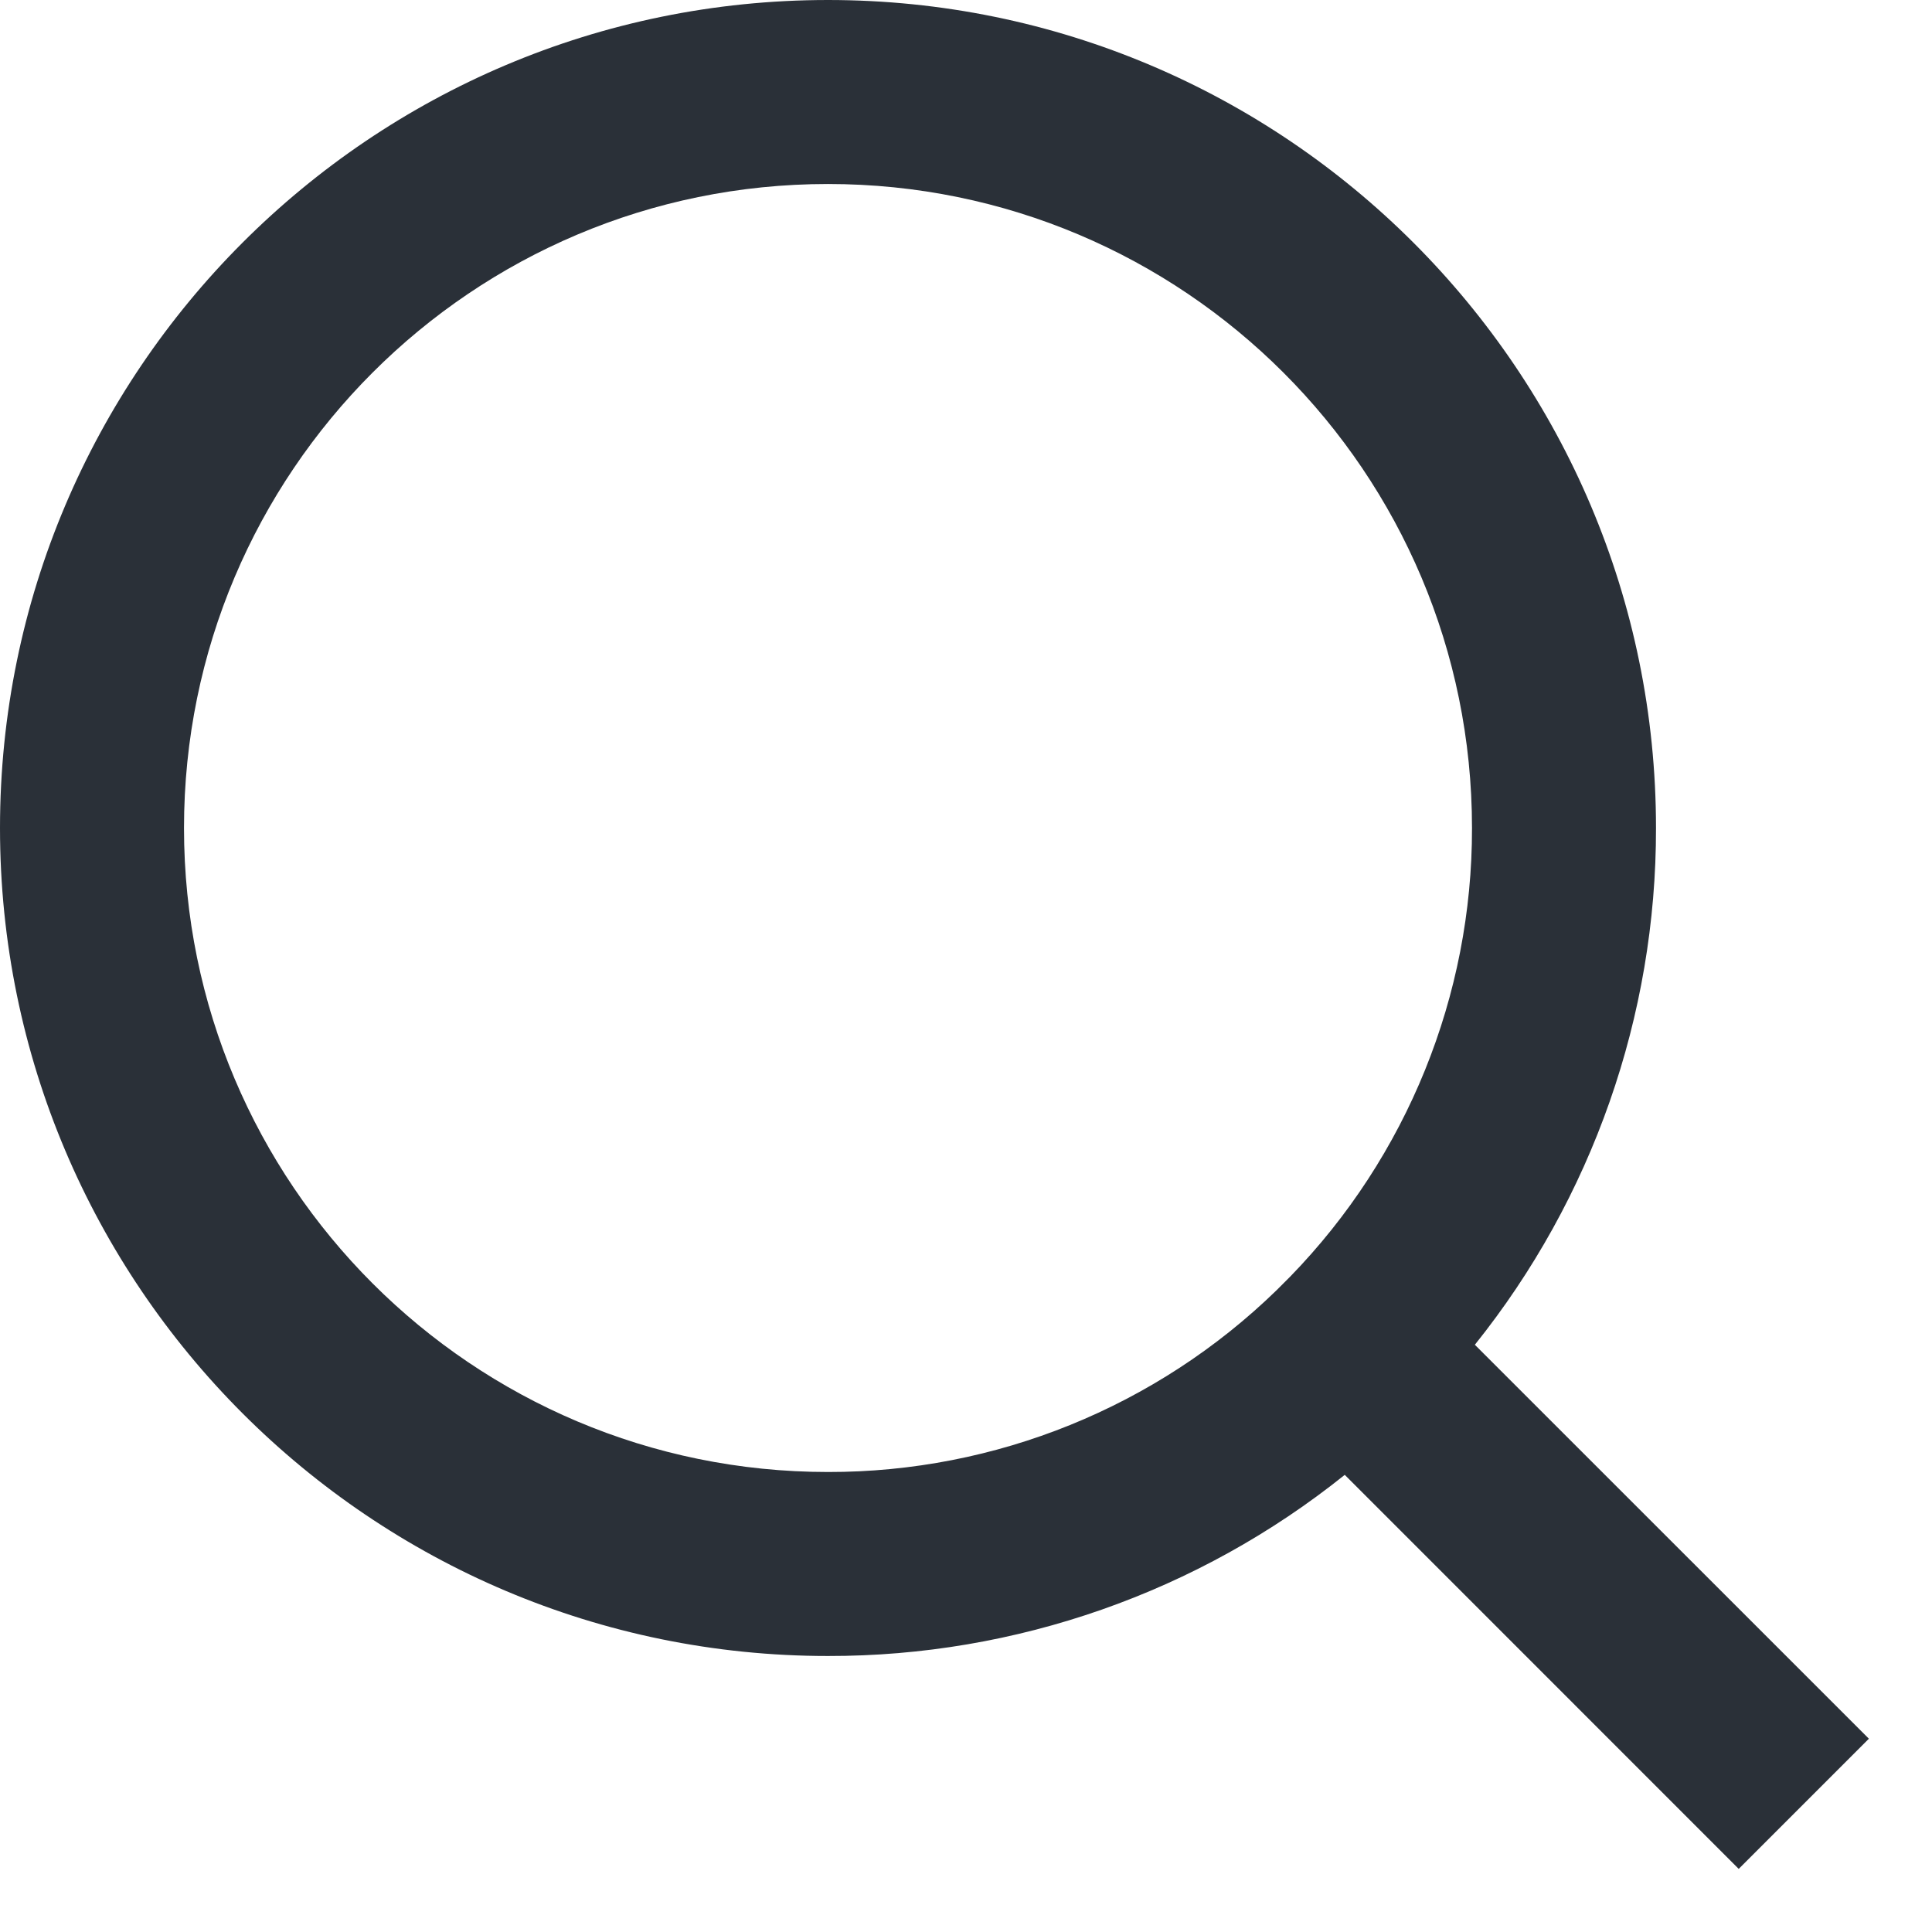
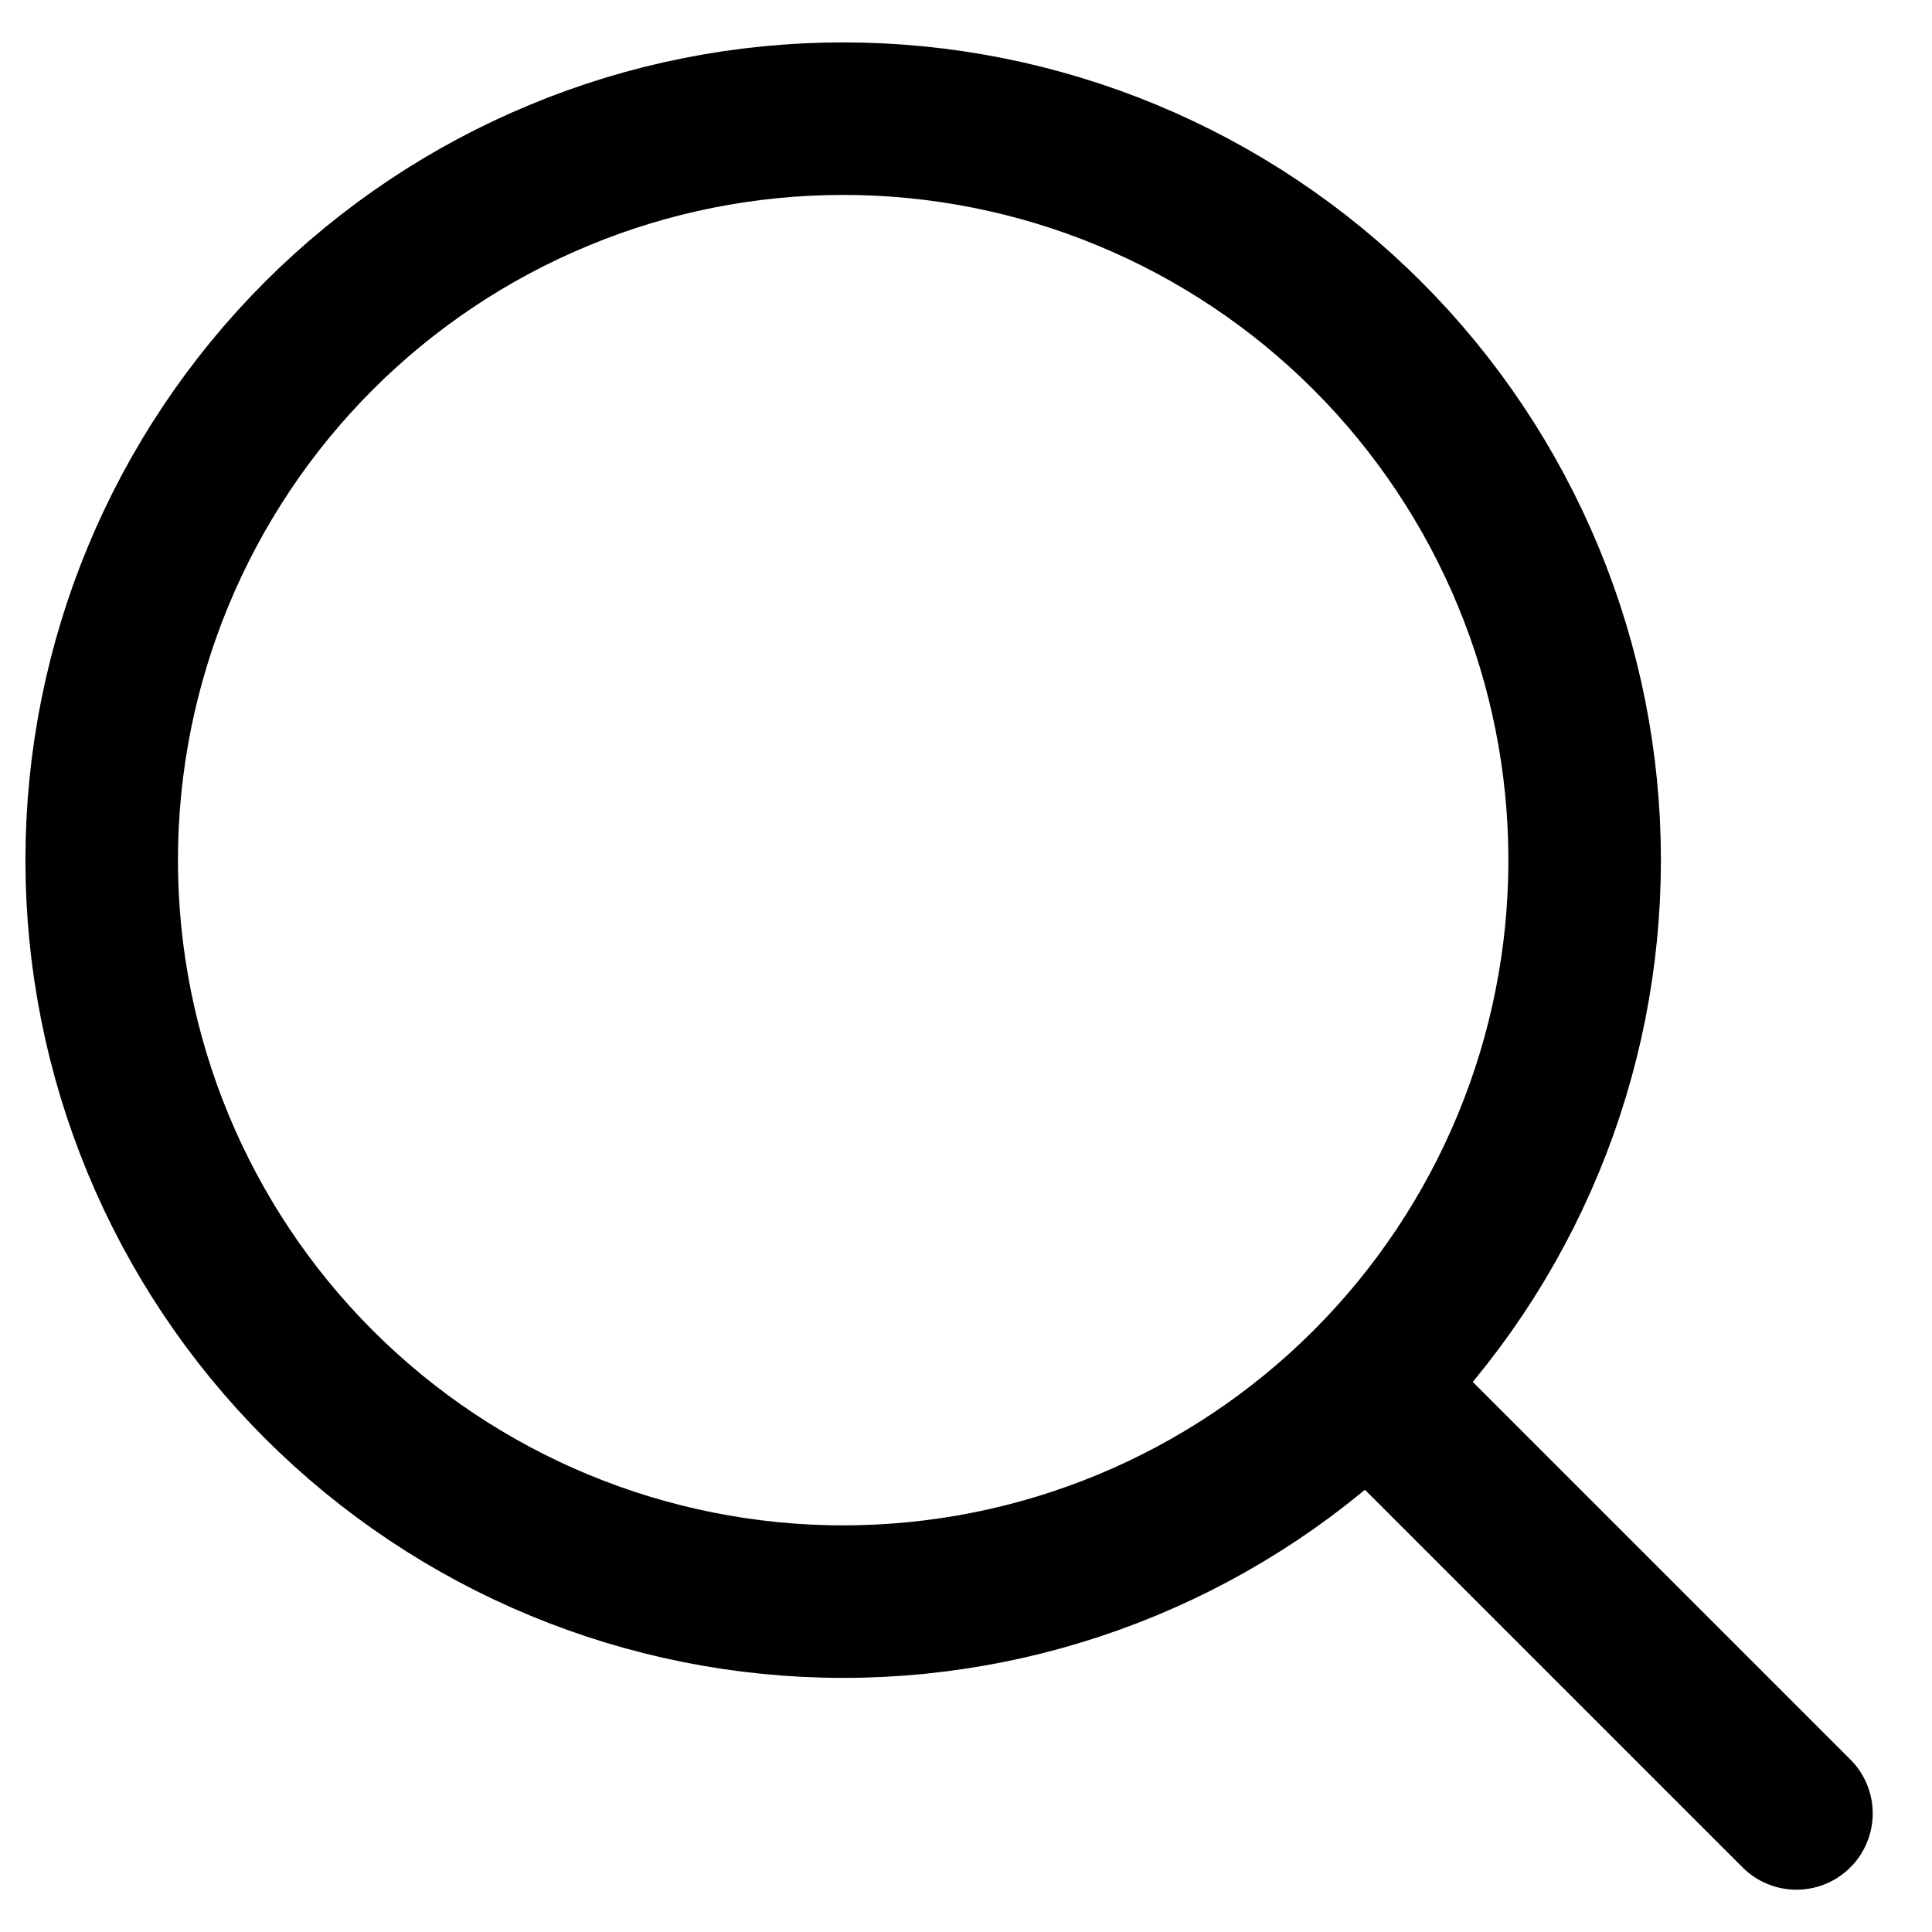
- <svg xmlns="http://www.w3.org/2000/svg" width="21" height="21" viewBox="0 0 21 21" fill="none">
-   <path d="M16.031 14.617L20.314 18.899L18.899 20.314L14.617 16.031C13.024 17.308 11.042 18.003 9 18C4.032 18 0 13.968 0 9C0 4.032 4.032 0 9 0C13.968 0 18 4.032 18 9C18.003 11.042 17.308 13.024 16.031 14.617ZM14.025 13.875C15.294 12.57 16.003 10.82 16 9C16 5.133 12.867 2 9 2C5.133 2 2 5.133 2 9C2 12.867 5.133 16 9 16C10.82 16.003 12.57 15.294 13.875 14.025L14.025 13.875Z" fill="#2A3038" />
+ <svg xmlns="http://www.w3.org/2000/svg" width="19" height="19" viewBox="0 0 19 19" fill="none">
+   <path d="M17.667 17.834L13.448 13.615M13.448 13.615C14.125 12.938 14.662 12.134 15.029 11.249C15.396 10.364 15.584 9.416 15.584 8.459C15.584 7.501 15.396 6.553 15.029 5.668C14.662 4.783 14.125 3.979 13.448 3.302C12.771 2.625 11.967 2.088 11.083 1.722C10.198 1.355 9.25 1.167 8.292 1.167C7.334 1.167 6.386 1.355 5.502 1.722C4.617 2.088 3.813 2.625 3.136 3.302C1.768 4.67 1 6.525 1 8.459C1 10.393 1.768 12.247 3.136 13.615C4.503 14.982 6.358 15.751 8.292 15.751C10.226 15.751 12.081 14.982 13.448 13.615Z" stroke="black" stroke-width="1.5" stroke-linecap="round" stroke-linejoin="round" />
</svg>
